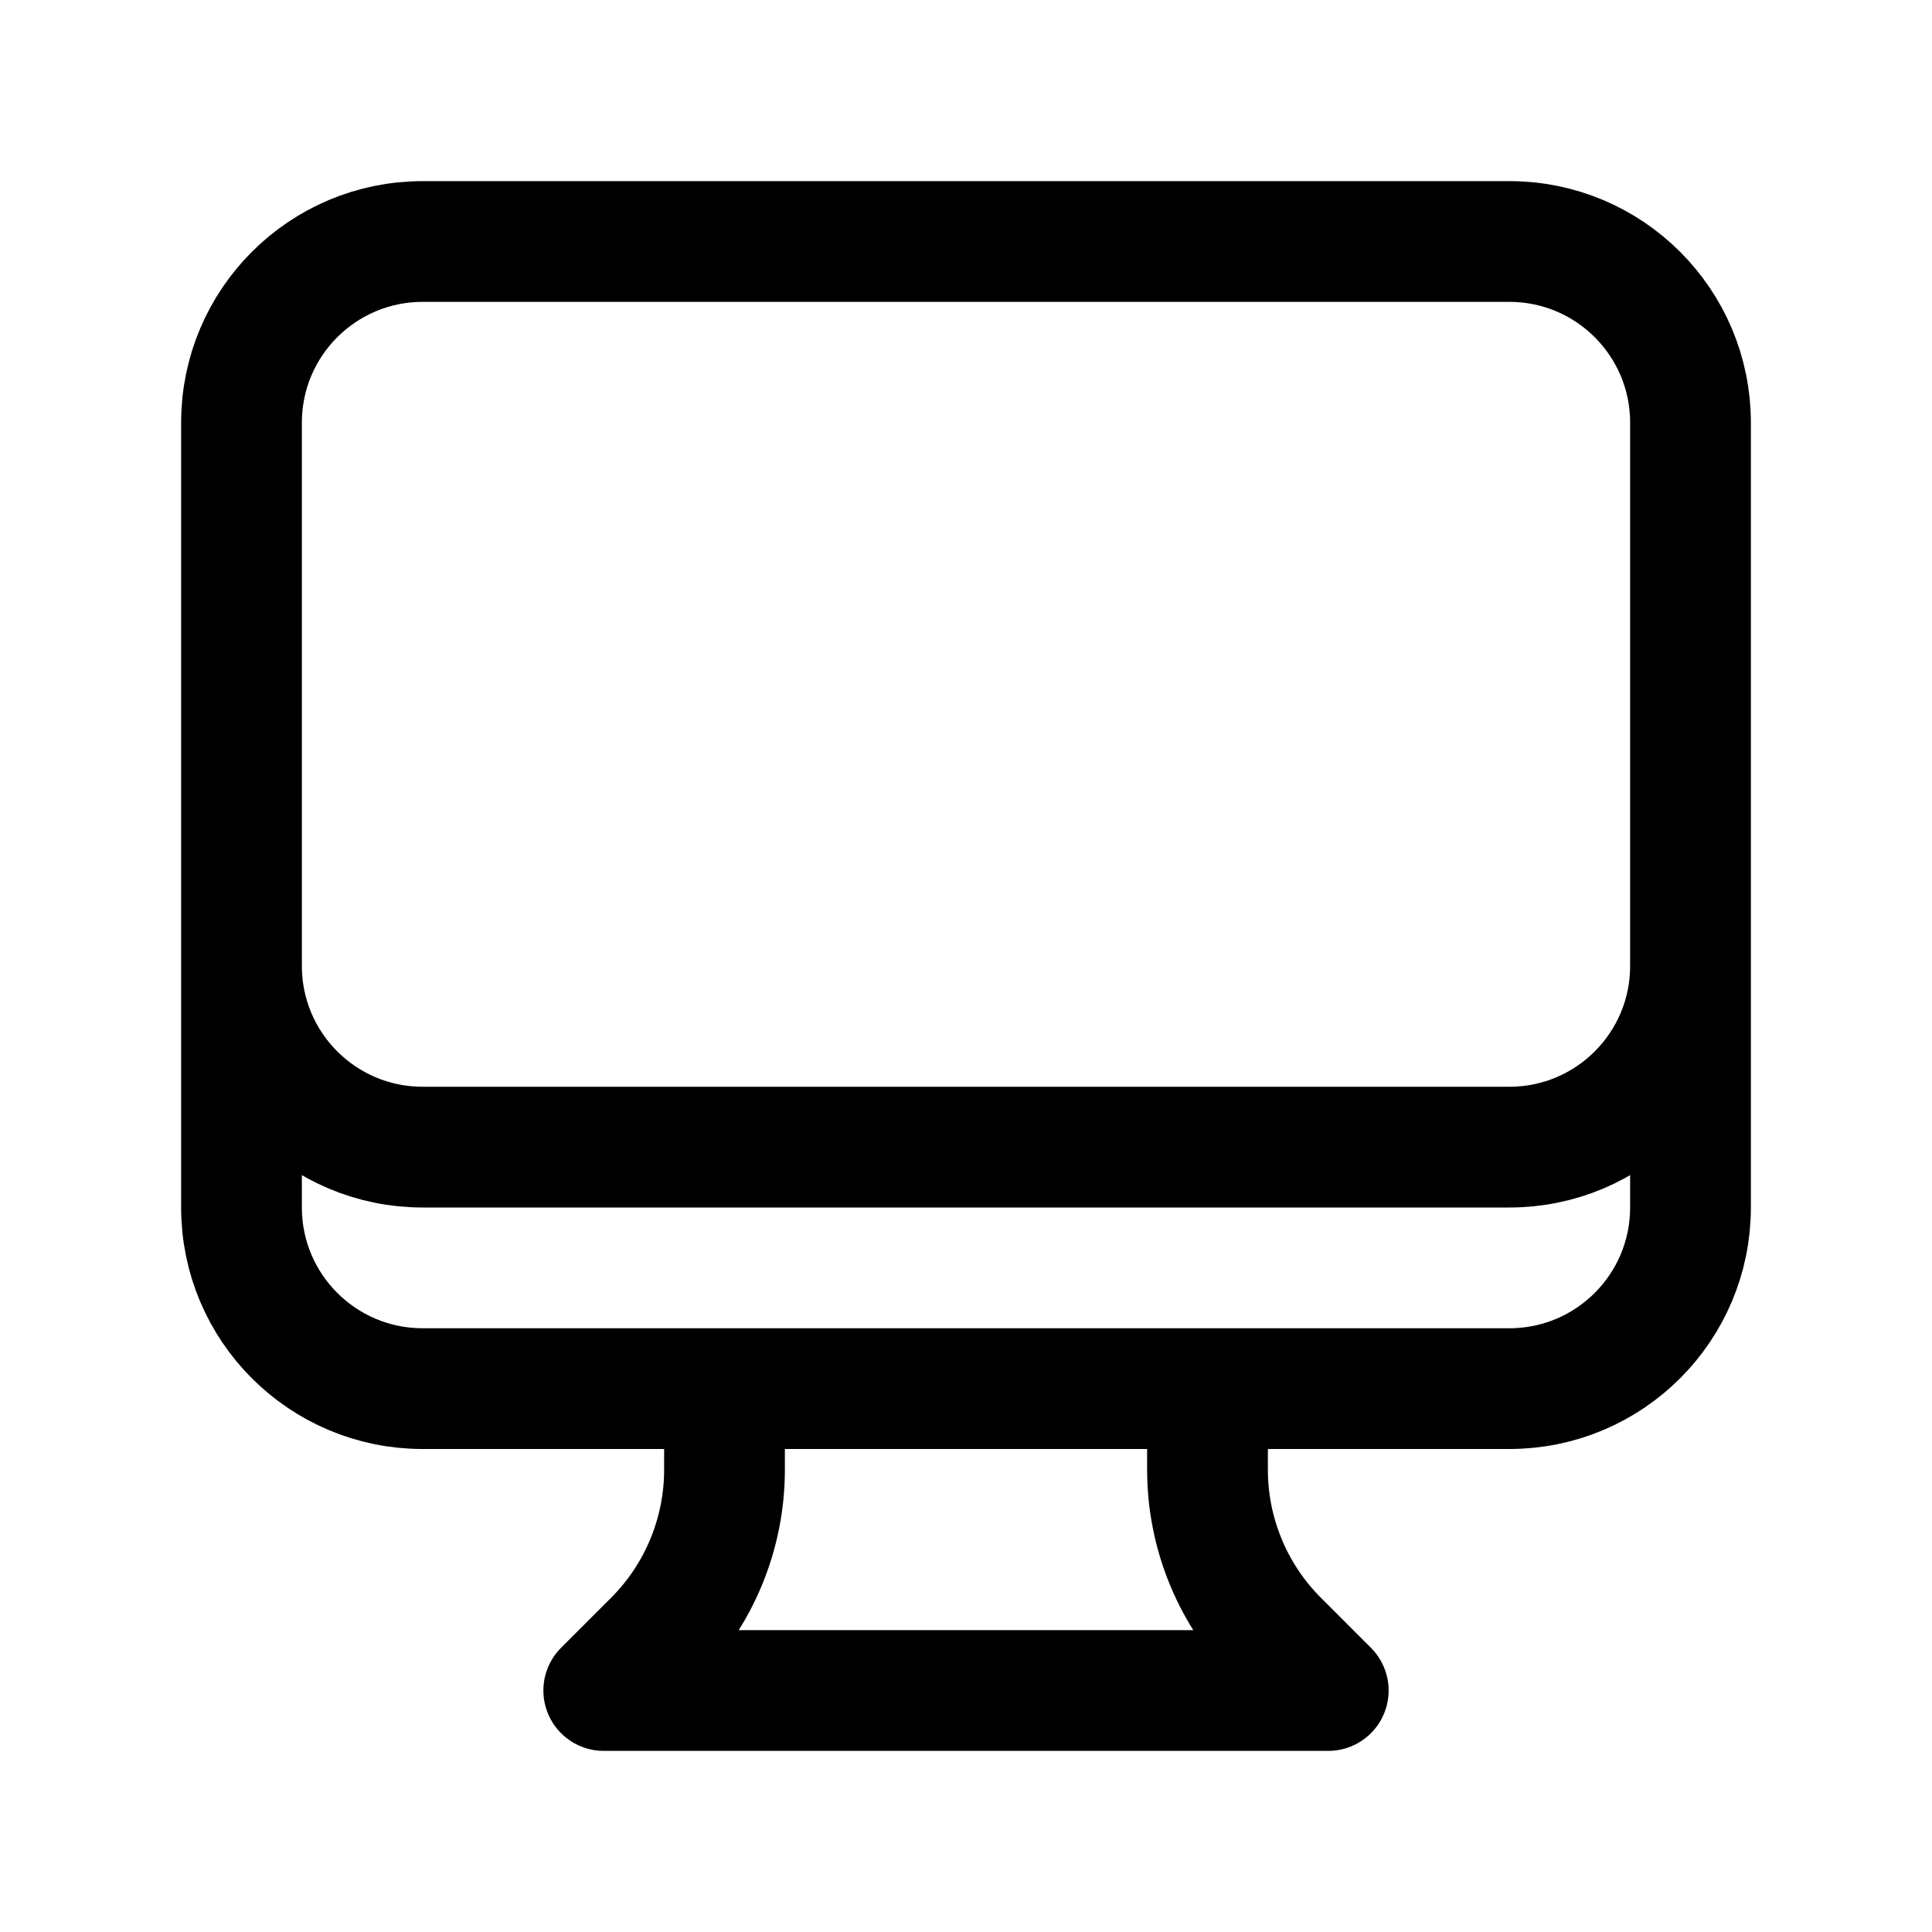
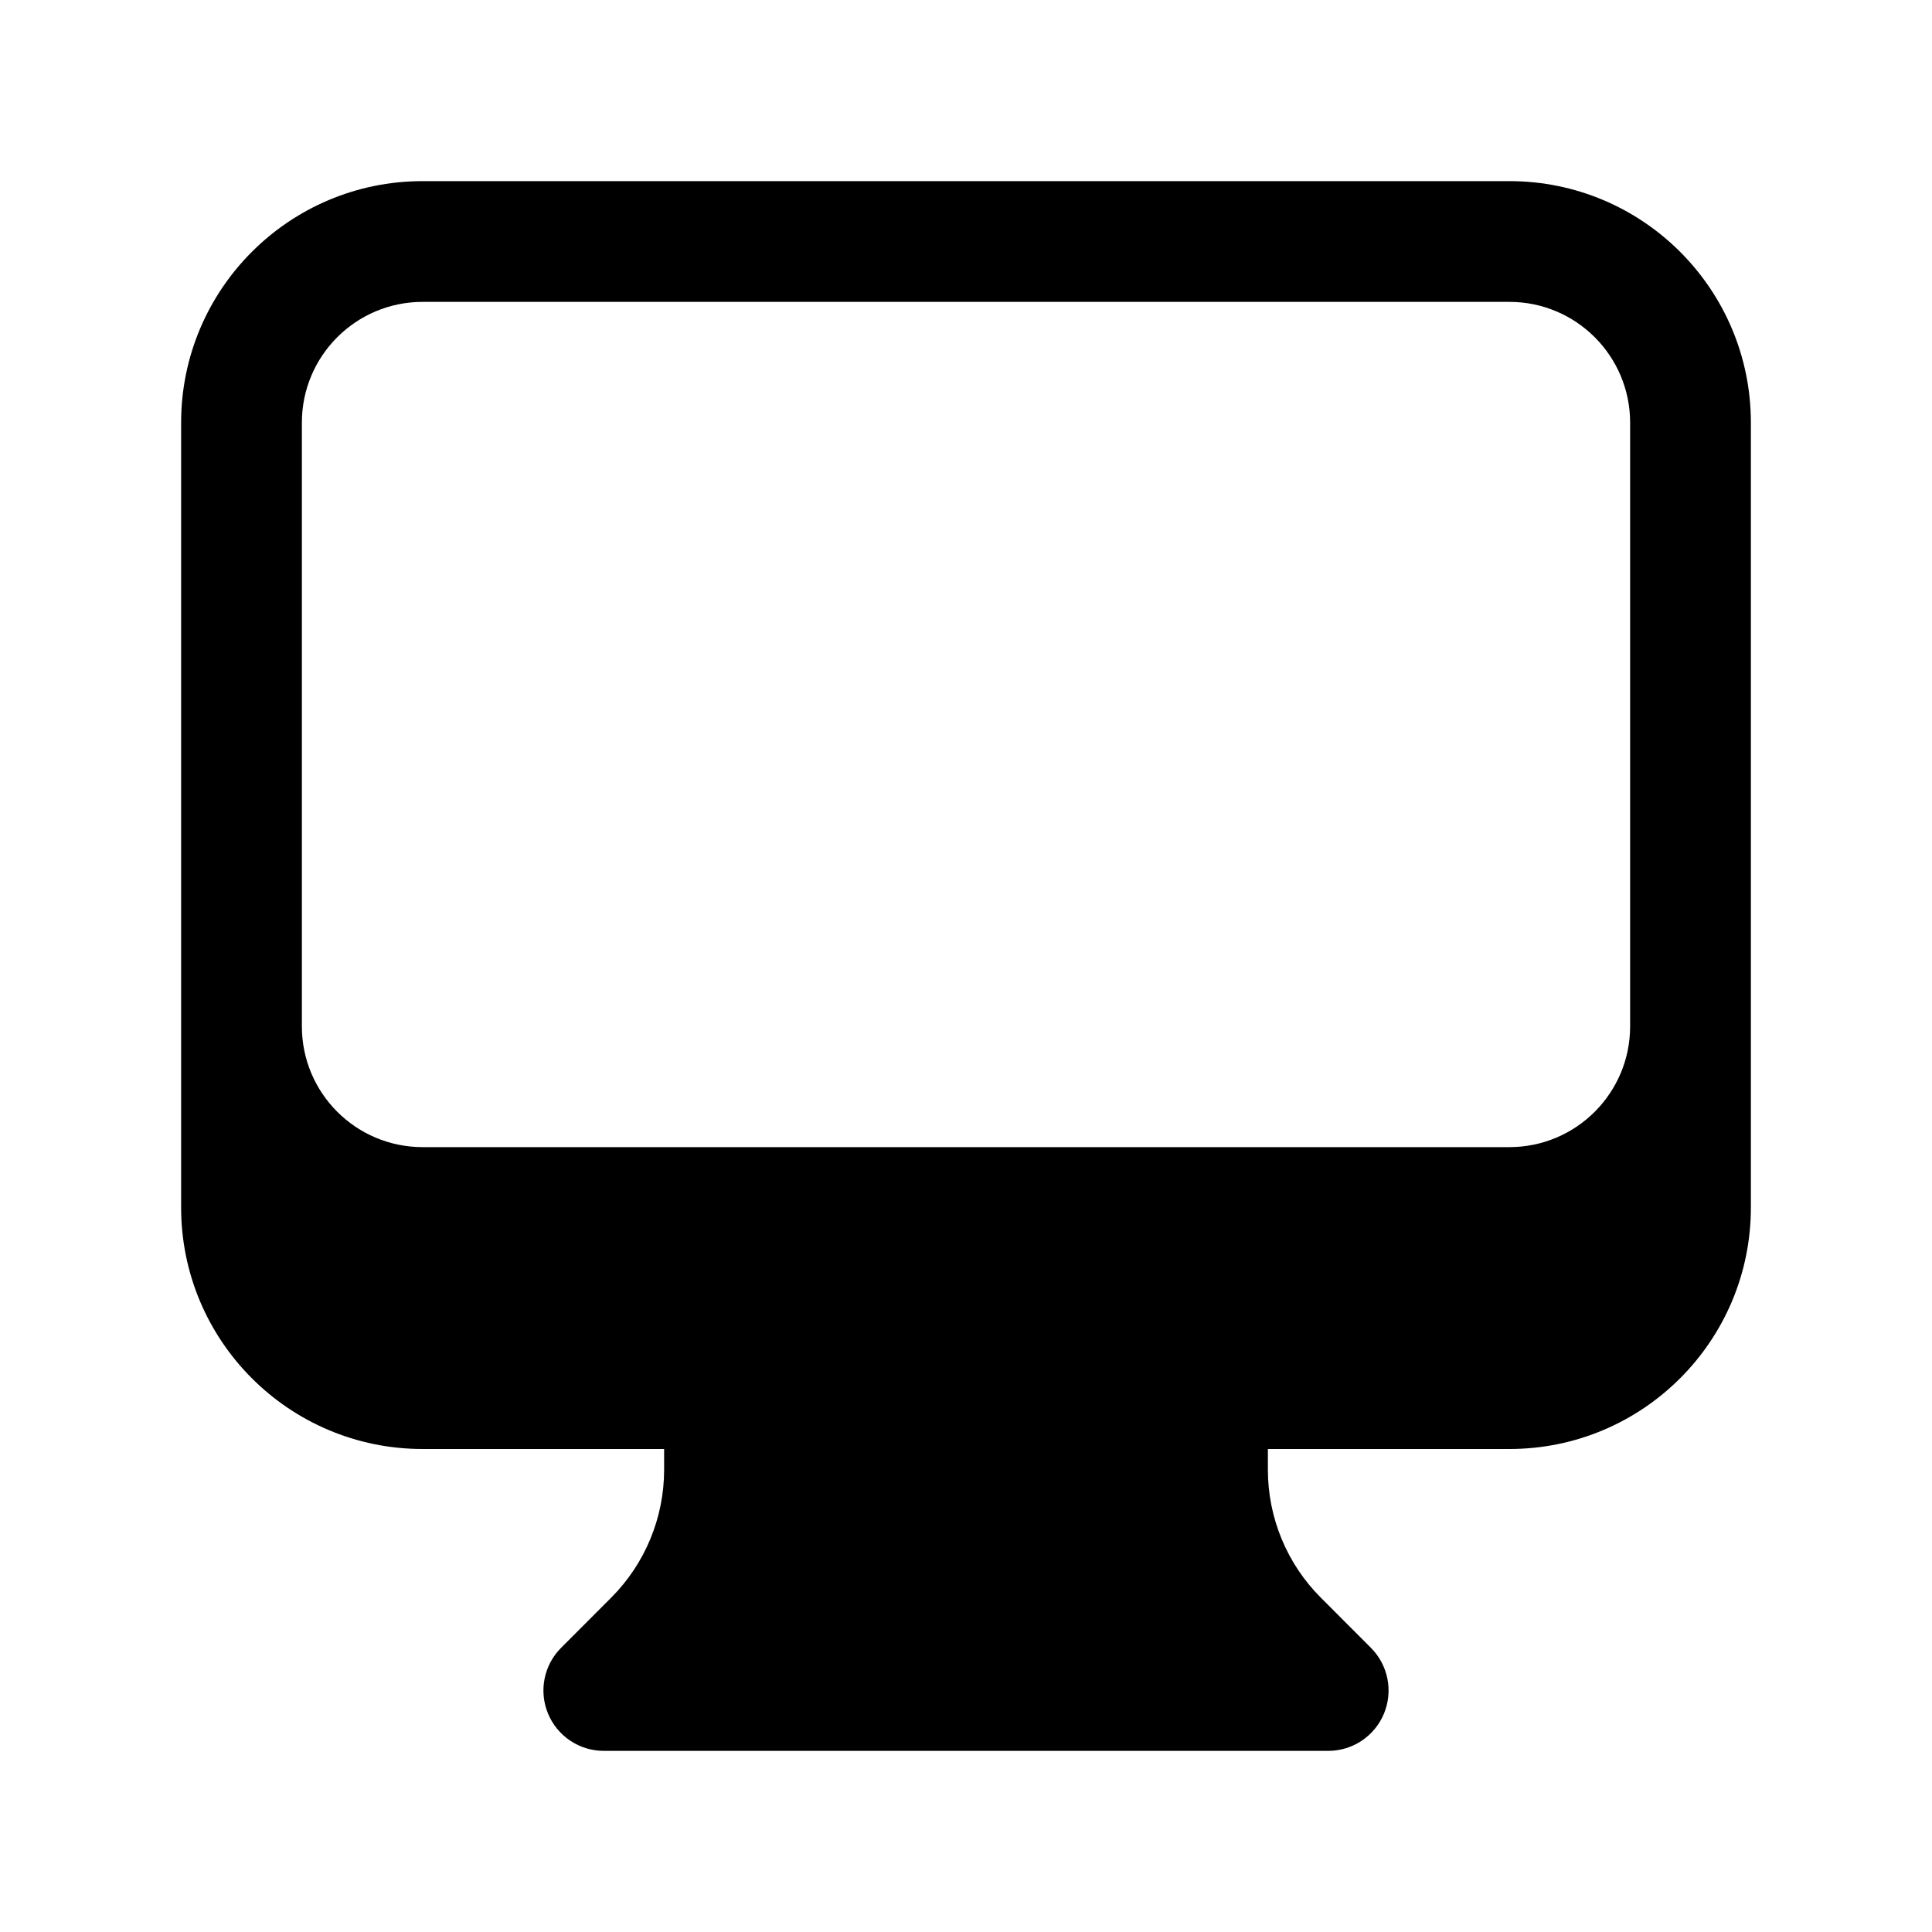
- <svg xmlns="http://www.w3.org/2000/svg" fill="none" viewBox="0 0 24 24" stroke-width="1.5" stroke="currentColor" class="size-6">
-   <path stroke-linecap="round" stroke-linejoin="round" d="M9 17.25v1.007a3 3 0 0 1-.879 2.122L7.5 21h9l-.621-.621A3 3 0 0 1 15 18.257V17.25m6-12V15a2.25 2.25 0 0 1-2.25 2.25H5.25A2.25 2.25 0 0 1 3 15V5.25m18 0A2.25 2.25 0 0 0 18.75 3H5.25A2.25 2.25 0 0 0 3 5.25m18 0V12a2.25 2.25 0 0 1-2.25 2.25H5.25A2.25 2.25 0 0 1 3 12V5.25" />
+ <svg xmlns="http://www.w3.org/2000/svg" viewBox="0 0 24 24" fill="currentColor" class="size-6">
+   <path fill-rule="evenodd" d="M2.25 5.25a3 3 0 0 1 3-3h13.5a3 3 0 0 1 3 3V15a3 3 0 0 1-3 3h-3v.257c0 .597.237 1.17.659 1.591l.621.622a.75.75 0 0 1-.53 1.28h-9a.75.75 0 0 1-.53-1.28l.621-.622a2.25 2.25 0 0 0 .659-1.59V18h-3a3 3 0 0 1-3-3V5.25Zm1.5 0v7.5a1.5 1.5 0 0 0 1.5 1.5h13.5a1.5 1.5 0 0 0 1.5-1.5v-7.5a1.5 1.5 0 0 0-1.5-1.5H5.25a1.5 1.5 0 0 0-1.5 1.5Z" clip-rule="evenodd" />
</svg>
